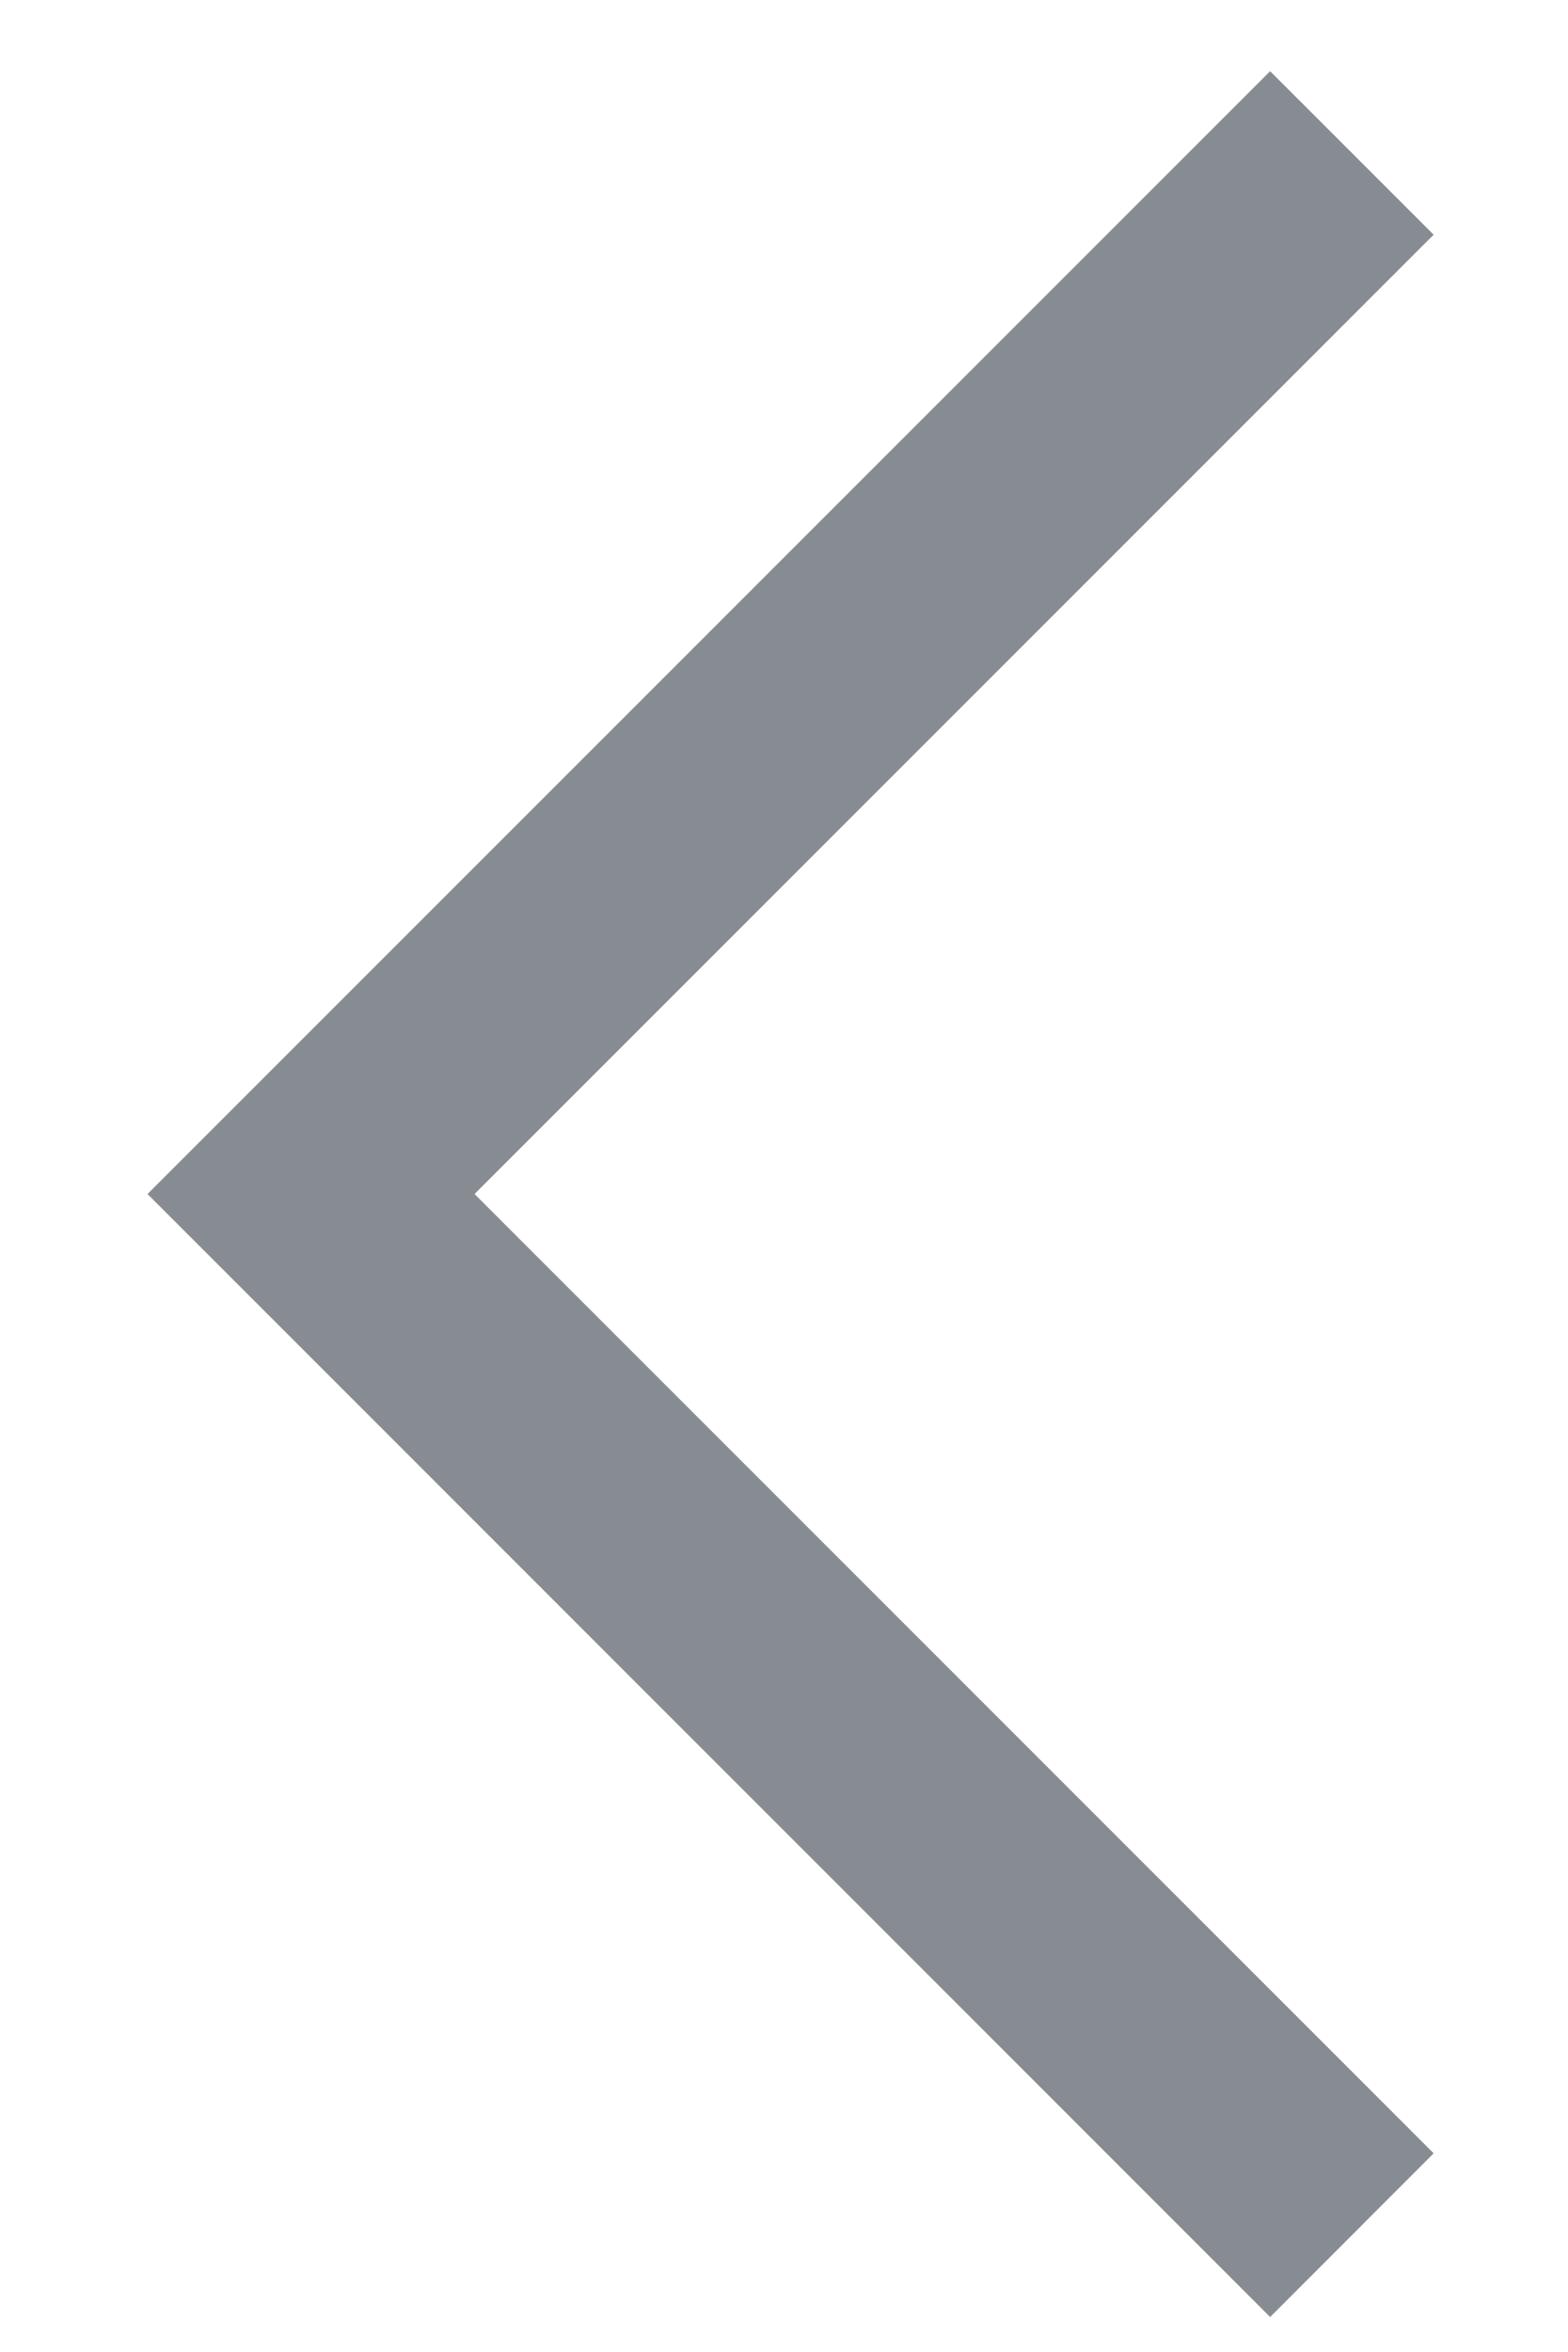
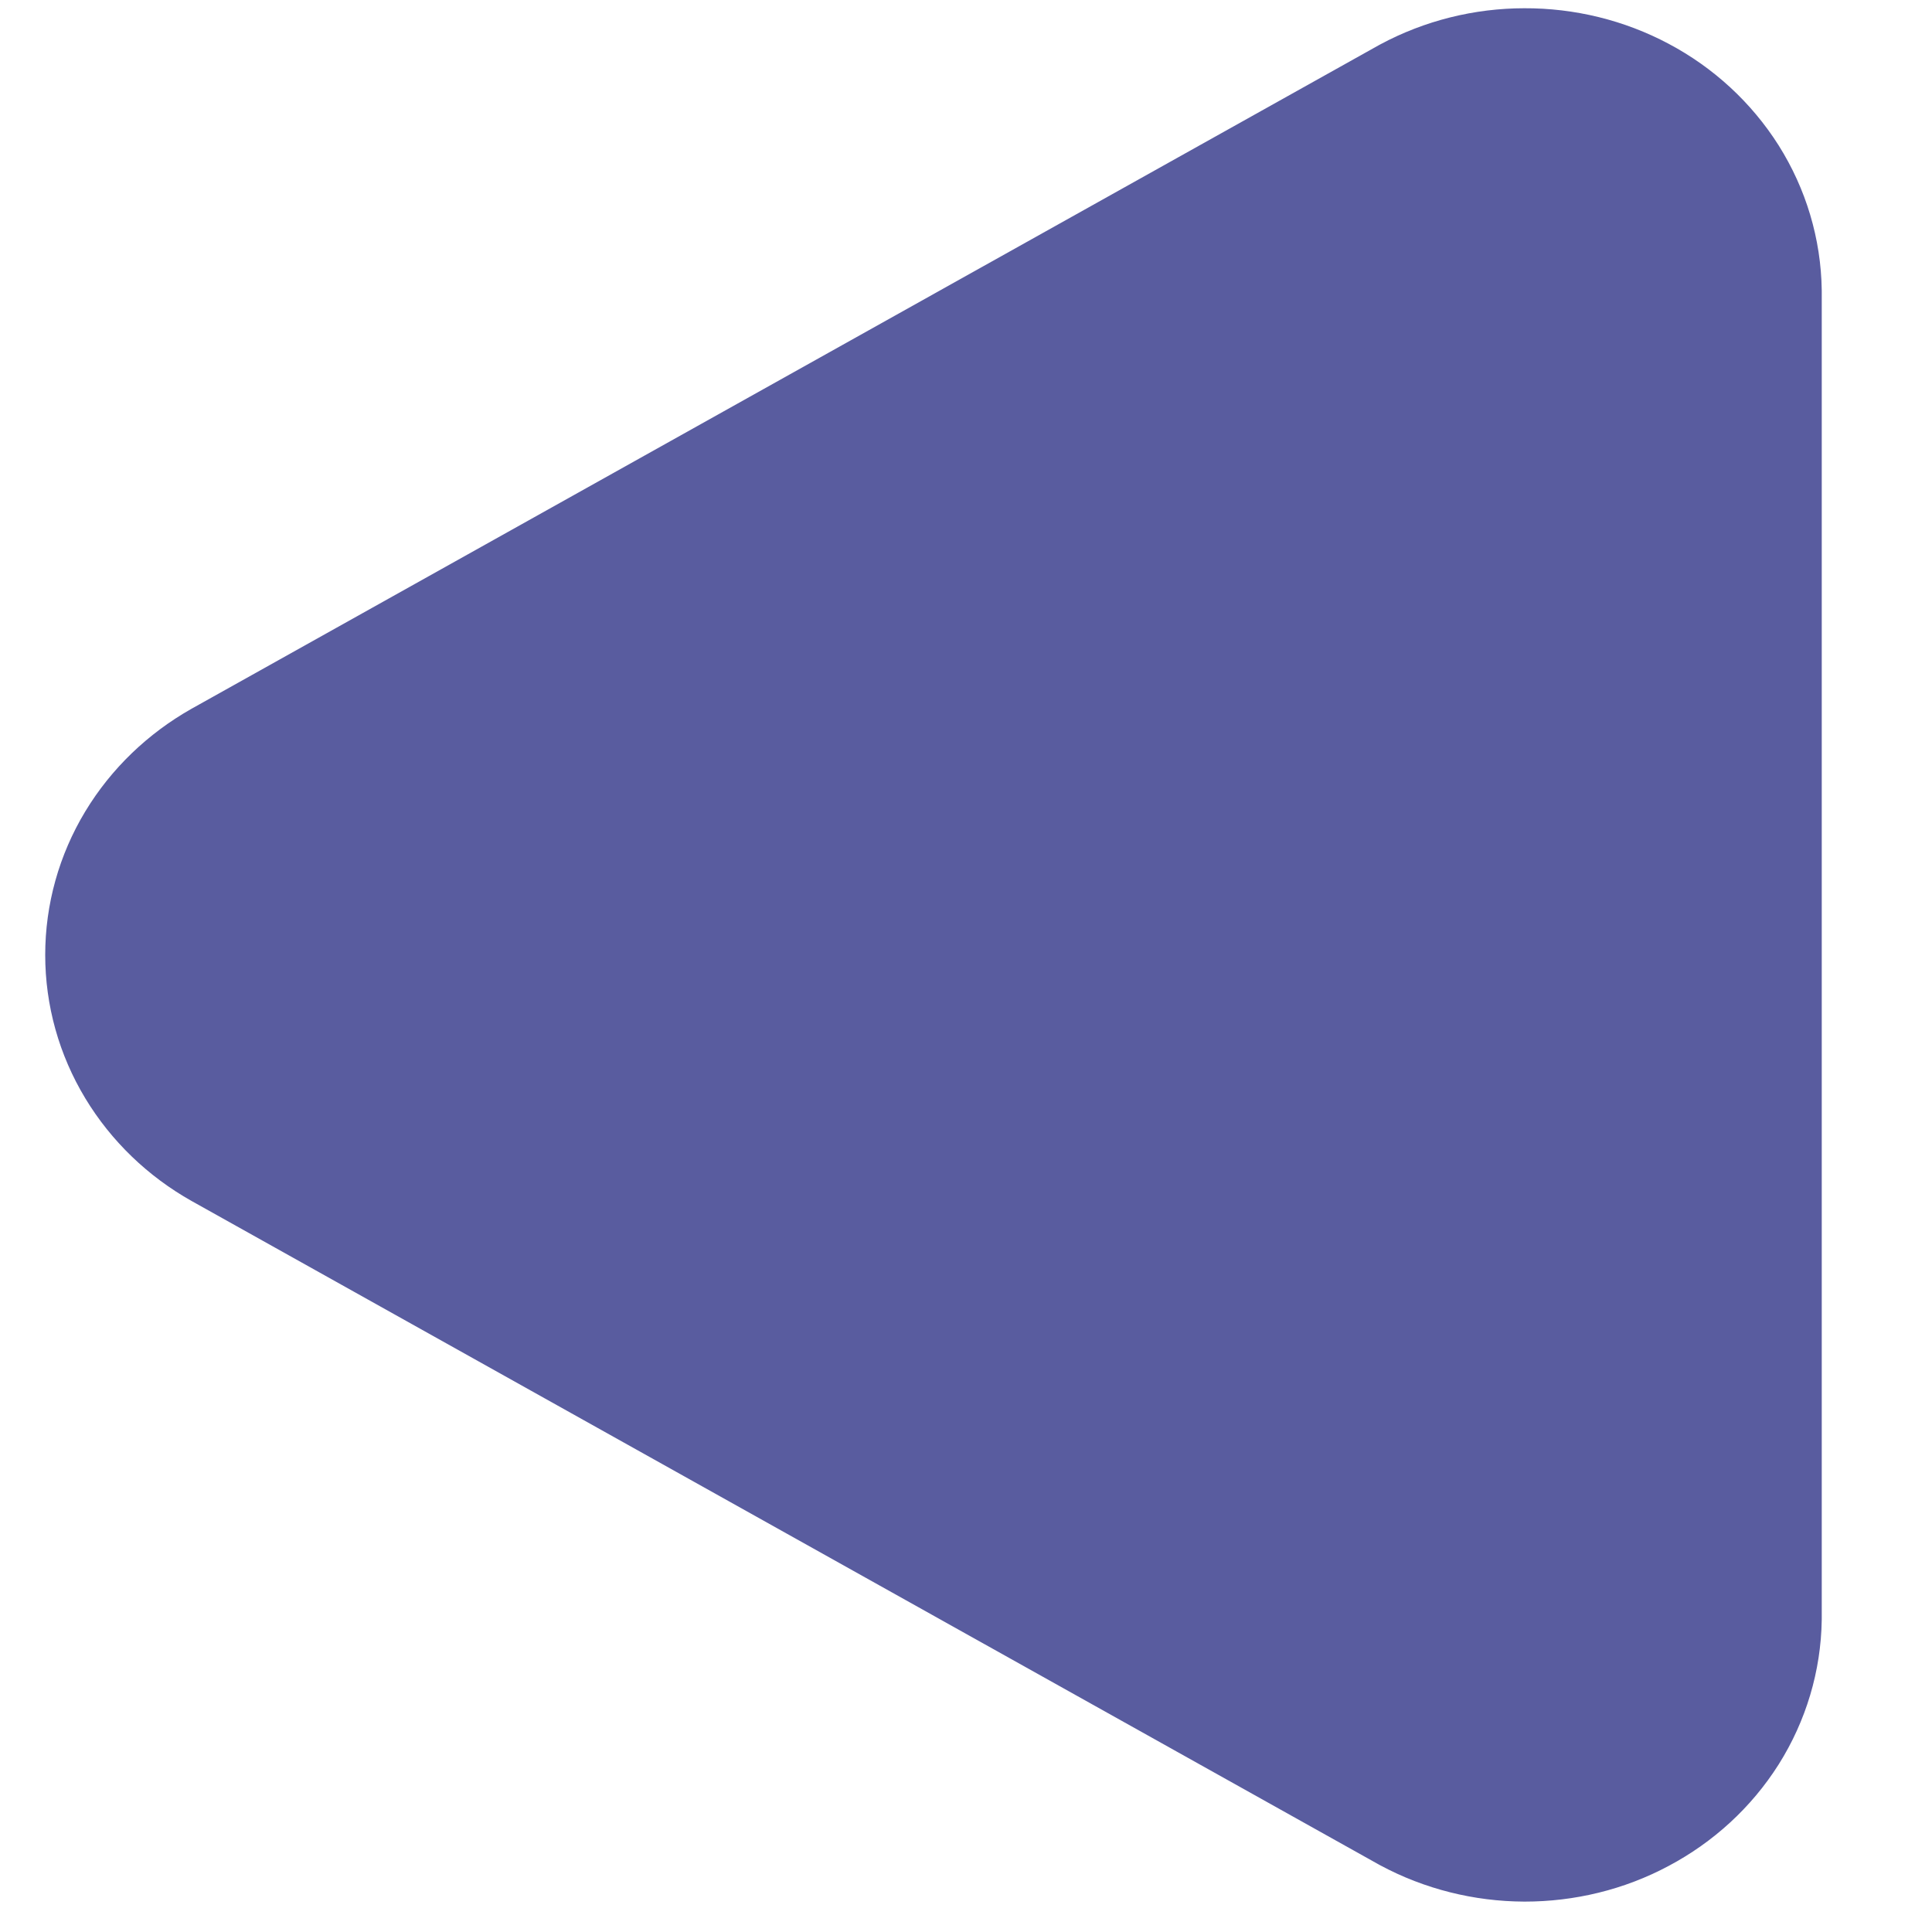
- <svg xmlns="http://www.w3.org/2000/svg" width="10" height="15" viewBox="0 0 10 15" fill="none">
-   <path fill-rule="evenodd" clip-rule="evenodd" d="M3.027 7.615L9.145 1.497L8.102 0.454L0.941 7.615L8.102 14.777L9.145 13.733L3.027 7.615Z" fill="#868C92" />
+ <svg xmlns="http://www.w3.org/2000/svg" width="15" height="15" viewBox="0 0 15 15" fill="none">
+   <path d="M1.978 8.453L11.189 13.601C11.386 13.707 11.61 13.763 11.837 13.764C12.065 13.764 12.289 13.71 12.486 13.604C12.684 13.499 12.848 13.348 12.964 13.165C13.079 12.982 13.141 12.774 13.144 12.562V2.266C13.141 2.054 13.079 1.846 12.964 1.663C12.848 1.48 12.684 1.328 12.486 1.223C12.289 1.118 12.065 1.063 11.837 1.064C11.61 1.064 11.386 1.12 11.189 1.226L1.978 6.374C1.786 6.483 1.628 6.635 1.518 6.817C1.408 6.999 1.351 7.205 1.351 7.414C1.351 7.623 1.408 7.828 1.518 8.01C1.628 8.192 1.786 8.345 1.978 8.453Z" fill="#595C9F" stroke="#595C9F" stroke-width="2" stroke-linecap="round" stroke-linejoin="round" />
</svg>
